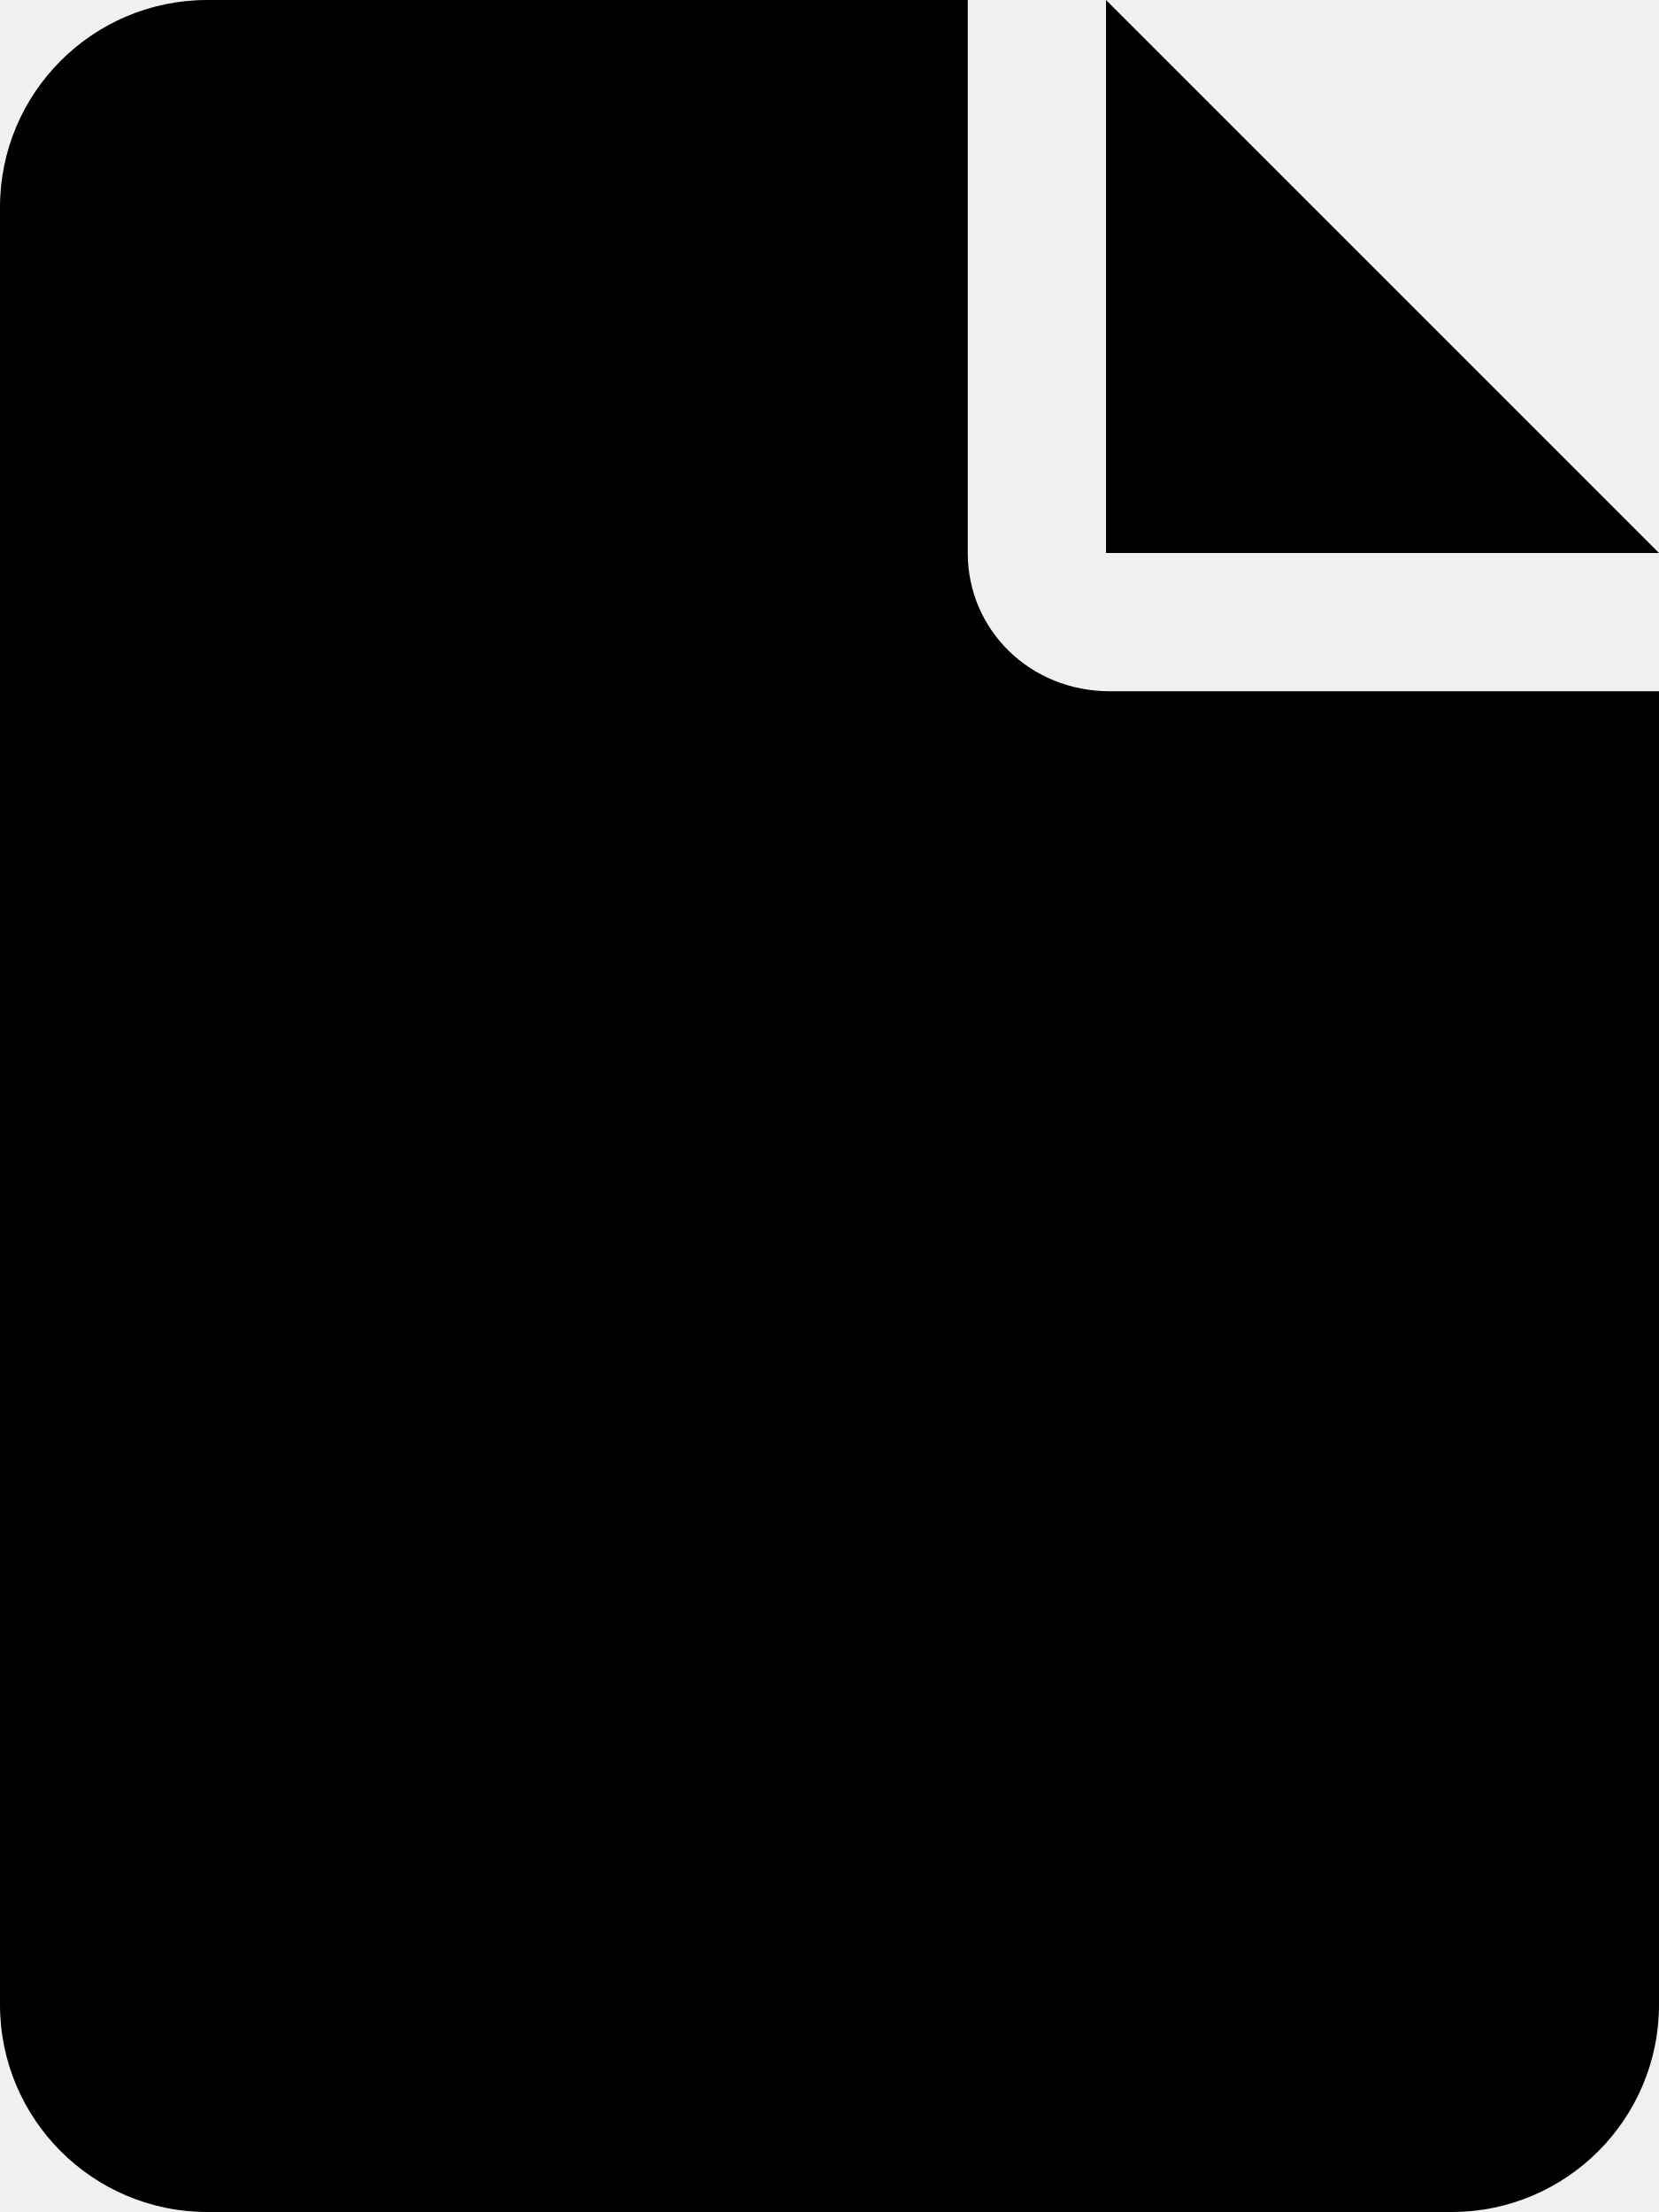
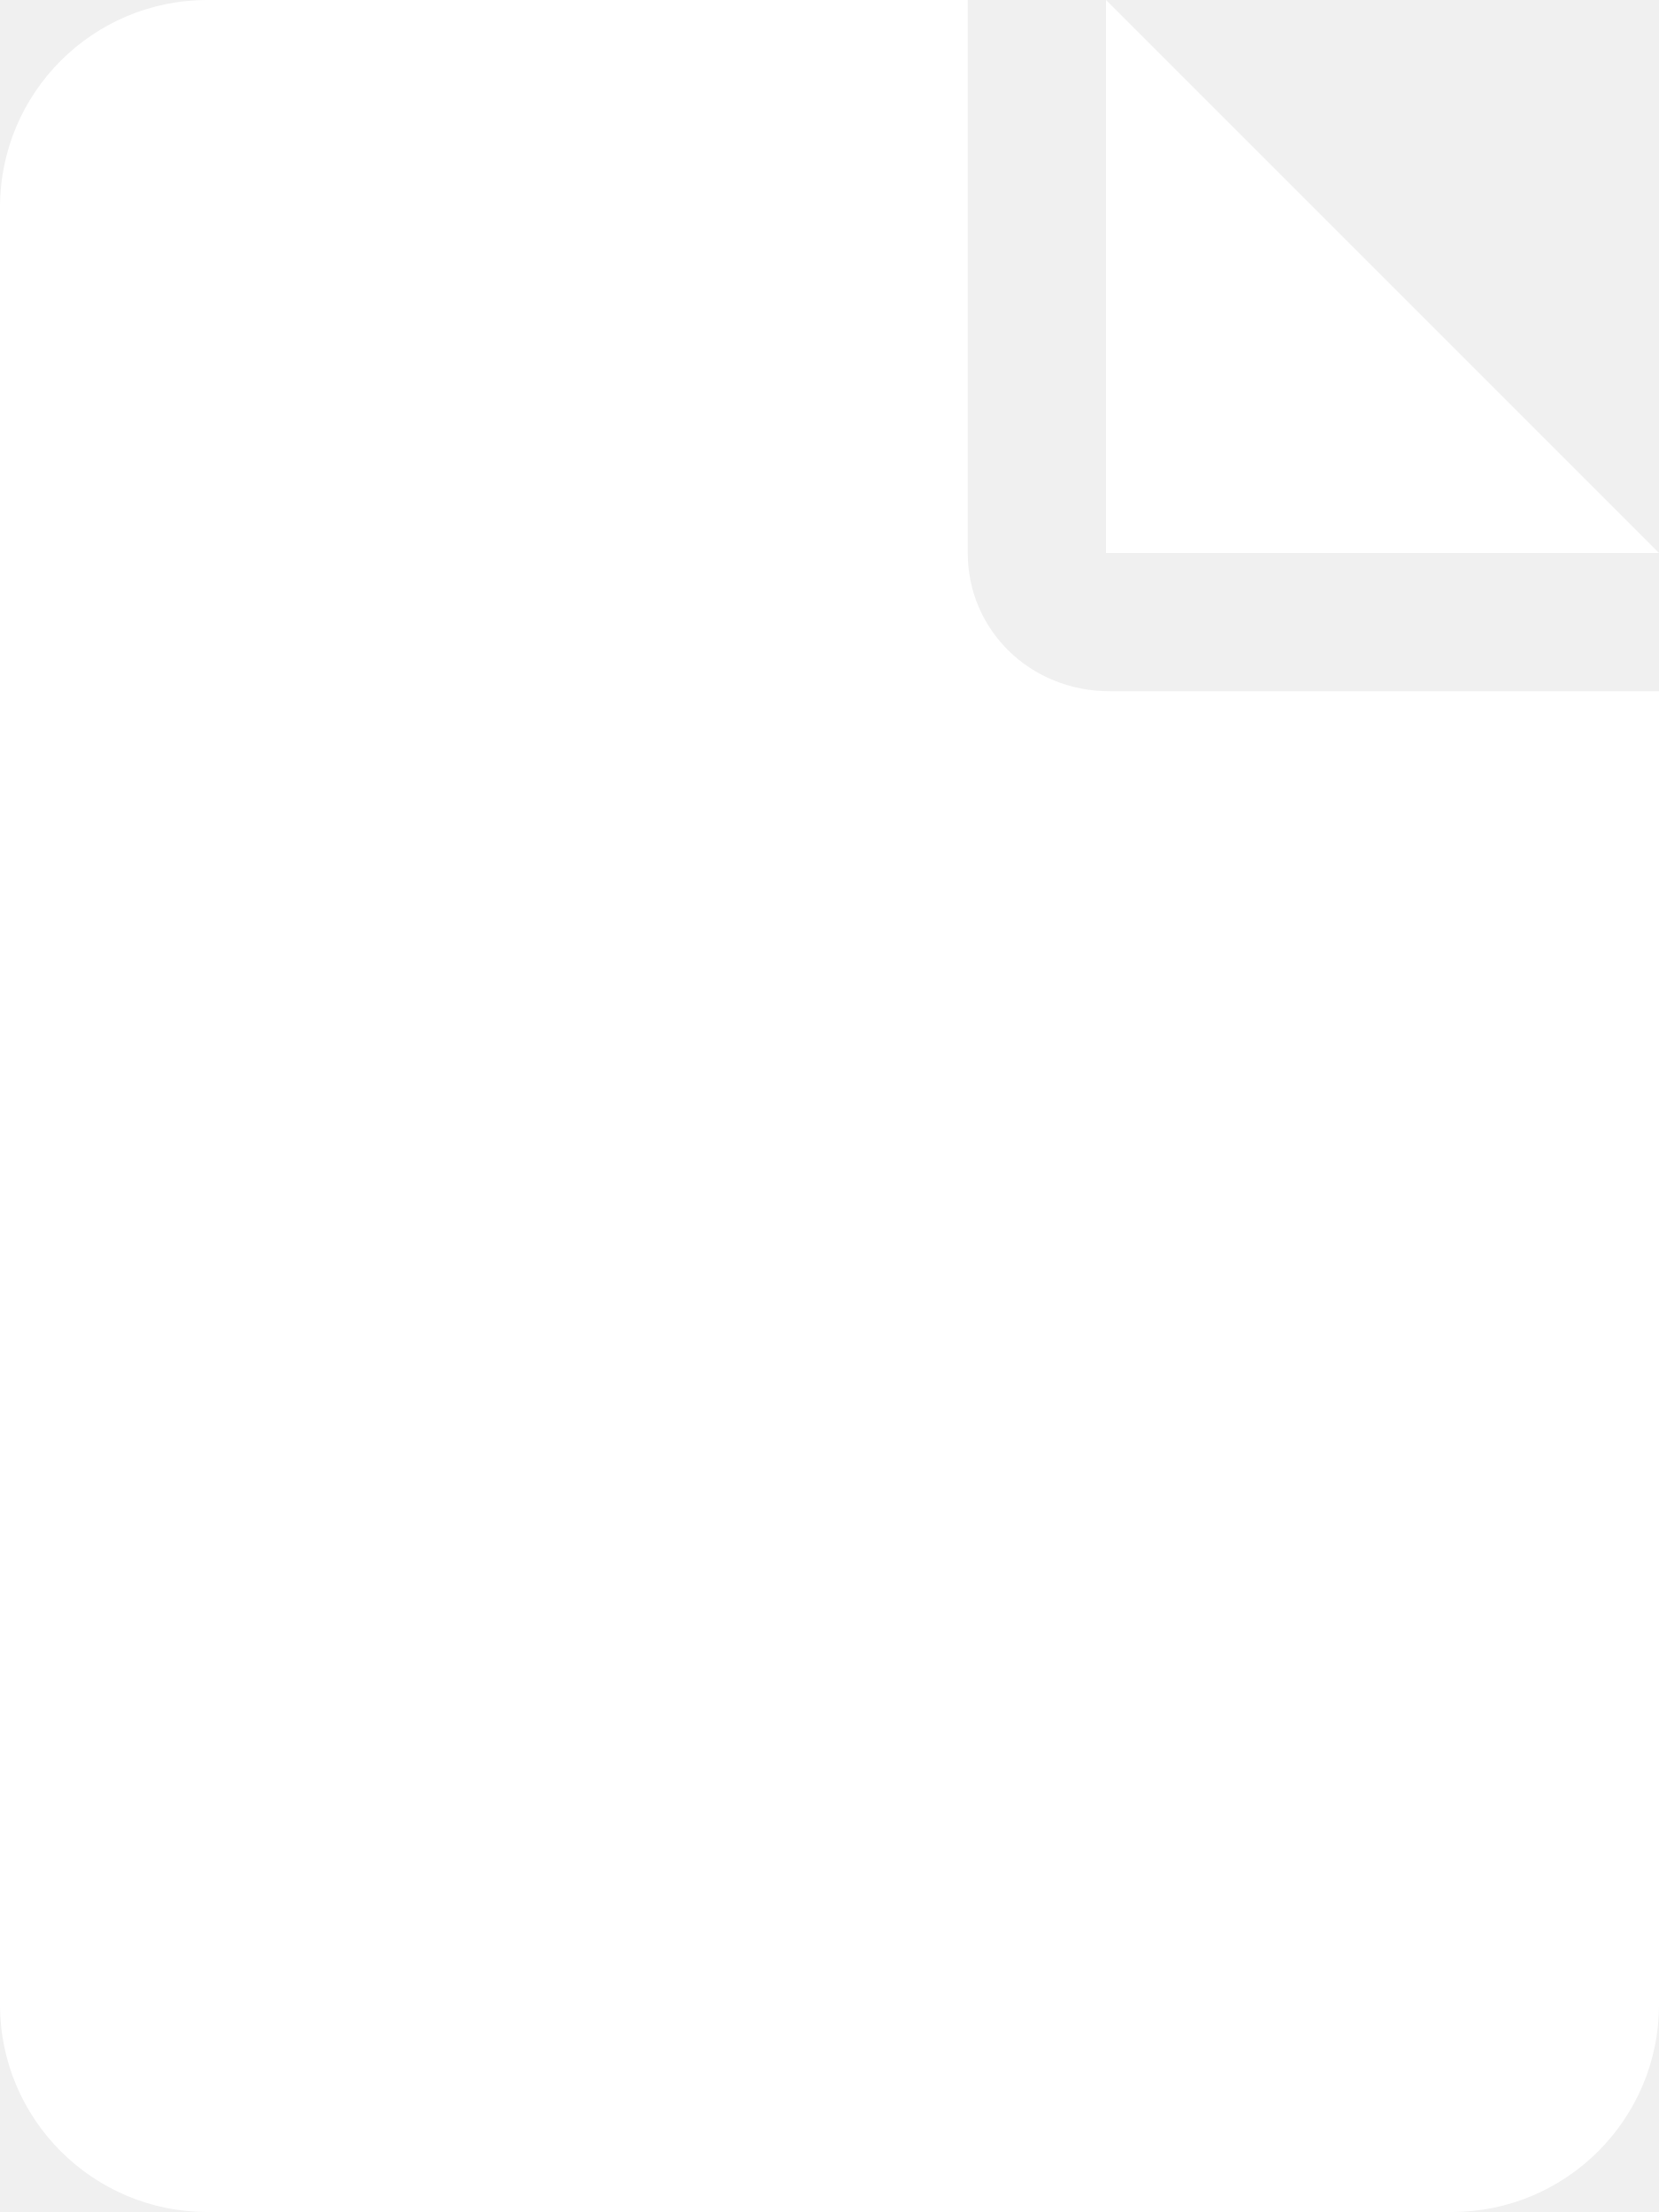
<svg xmlns="http://www.w3.org/2000/svg" aria-hidden="true" focusable="false" data-prefix="fas" data-icon="file" class="svg-inline--fa fa-file" role="img" viewBox="0 0 384 512">
-   <path fill="currentColor" d="M256 0v128h128L256 0zM224 128L224 0H48C21.49 0 0 21.49 0 48v416C0 490.5 21.49 512 48 512h288c26.51 0 48-21.49 48-48V160h-127.1C238.3 160 224 145.7 224 128z" />
+   <path fill="currentColor" d="M256 0v128h128L256 0zM224 128L224 0H48C21.49 0 0 21.49 0 48v416C0 490.5 21.49 512 48 512h288c26.51 0 48-21.49 48-48V160h-127.1C238.3 160 224 145.7 224 128z" style="fill: #FFFFFF;" />
</svg>
